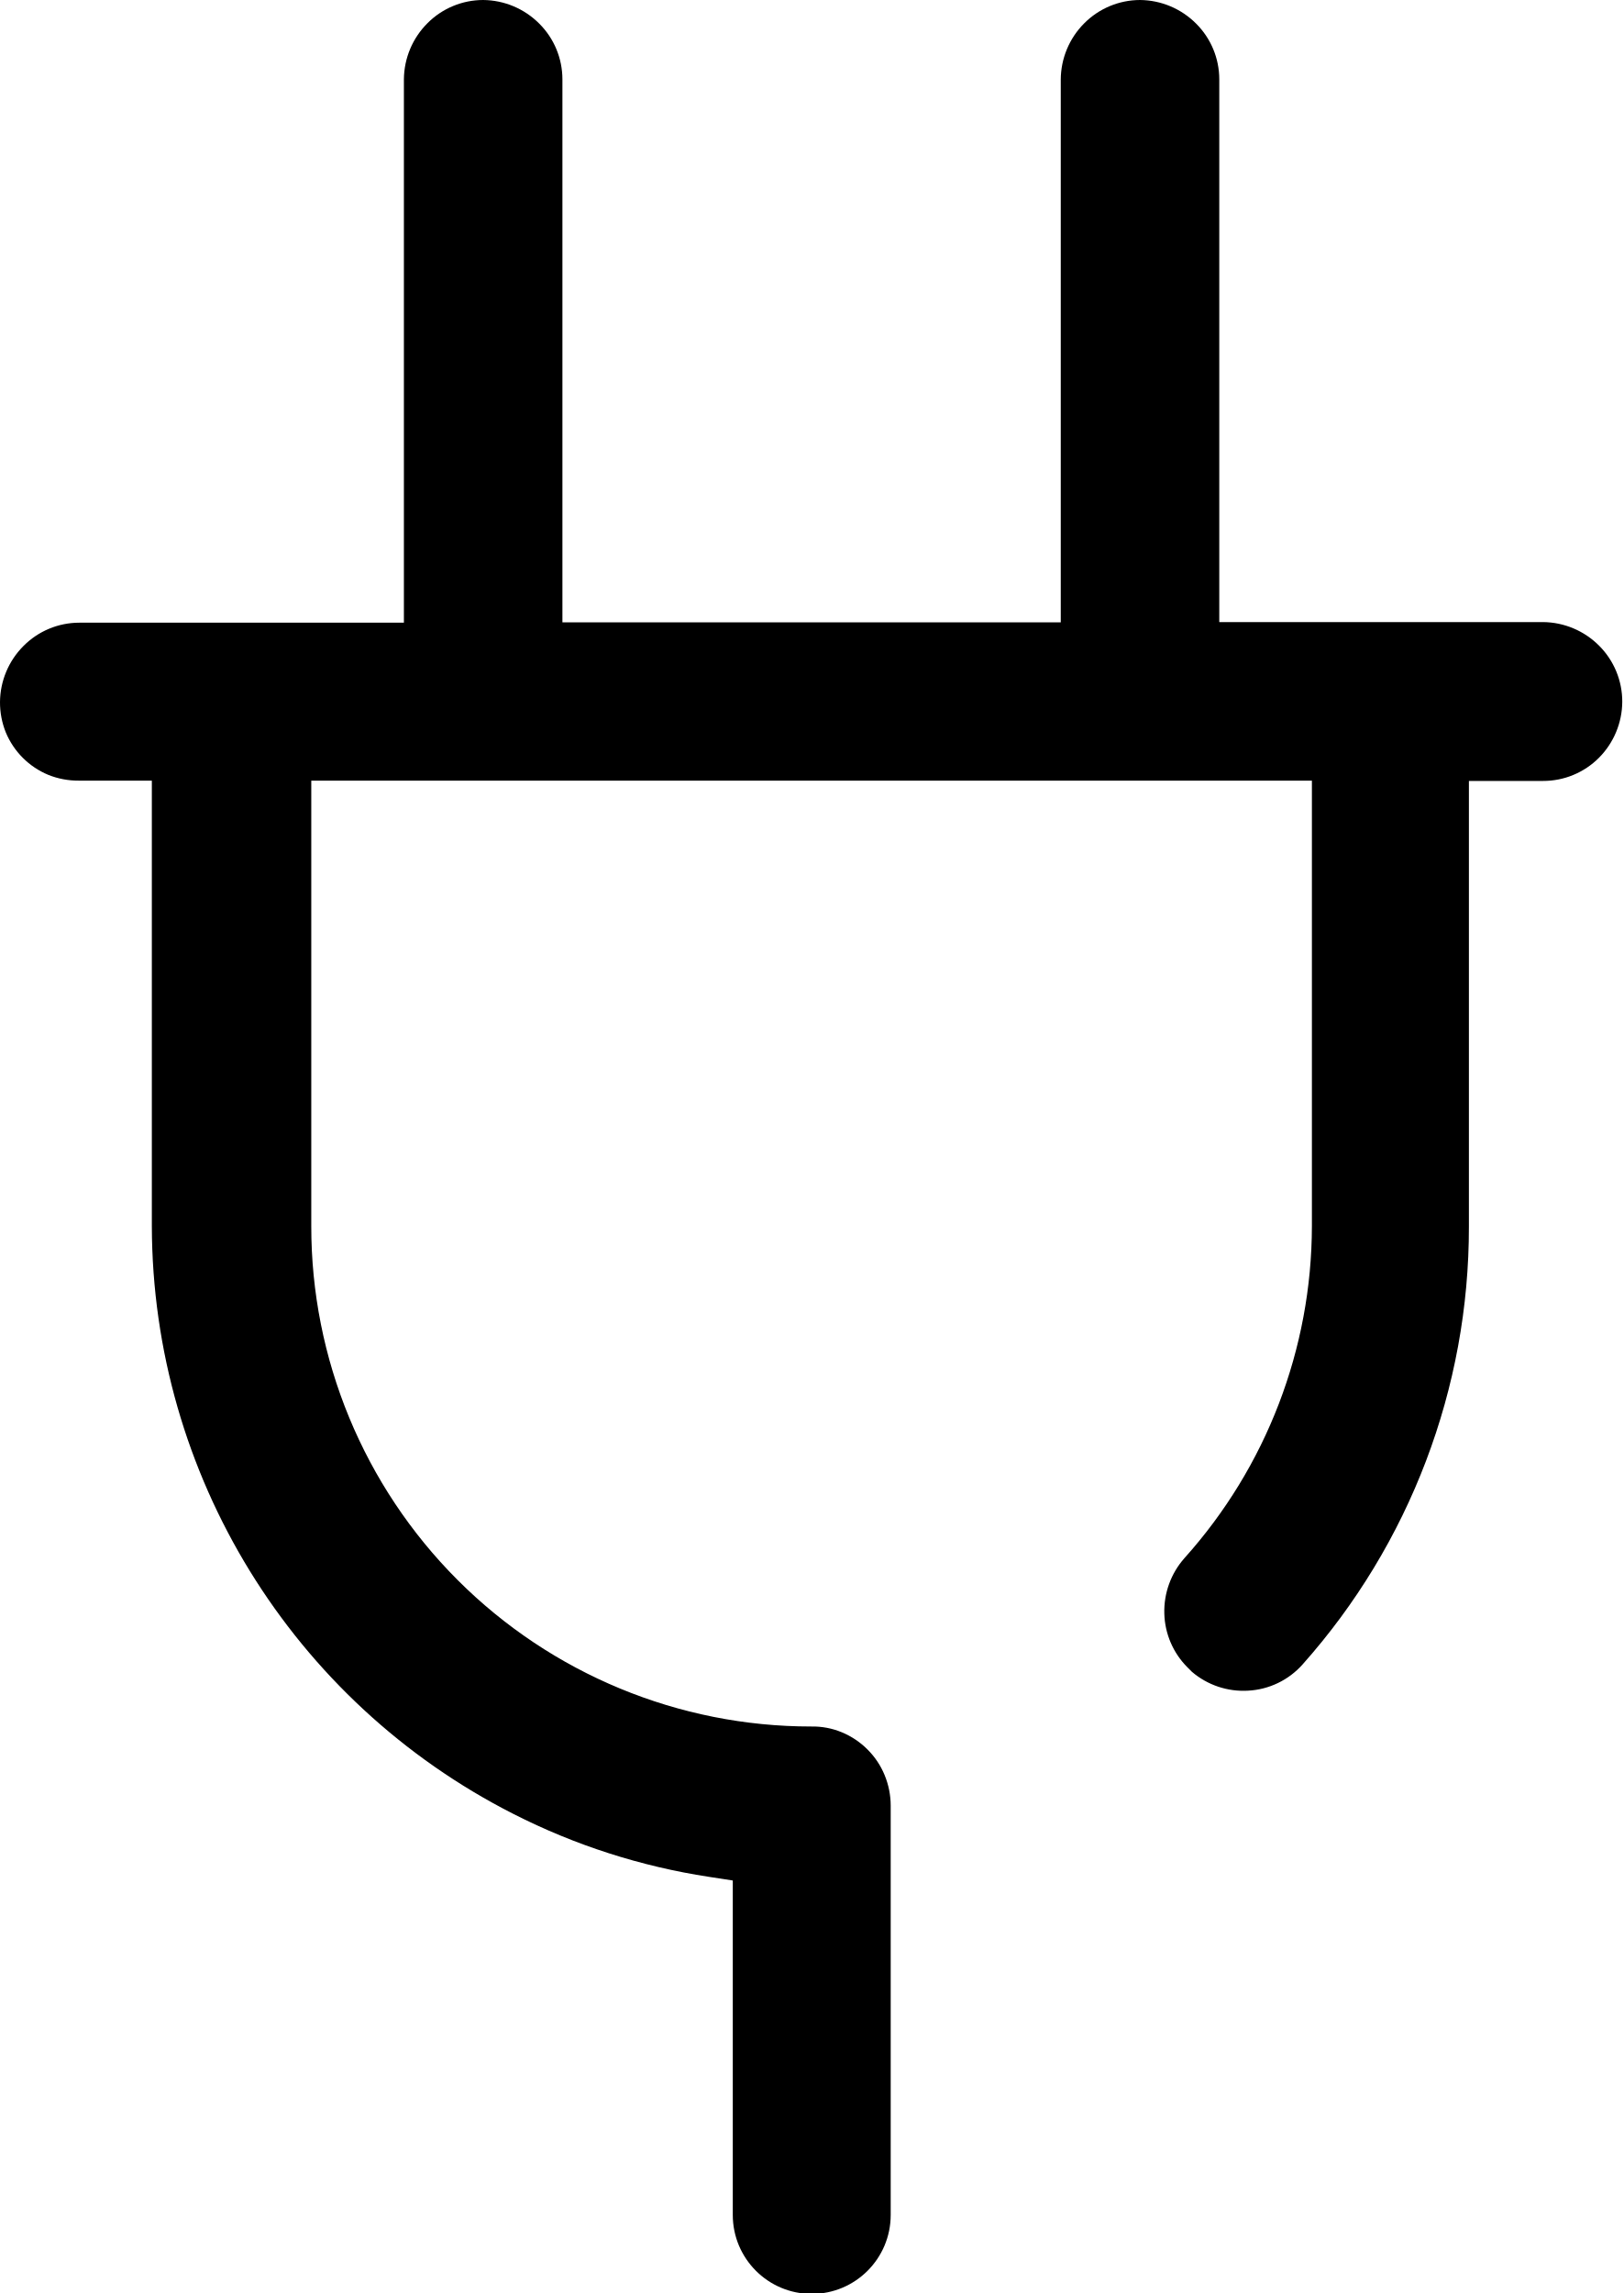
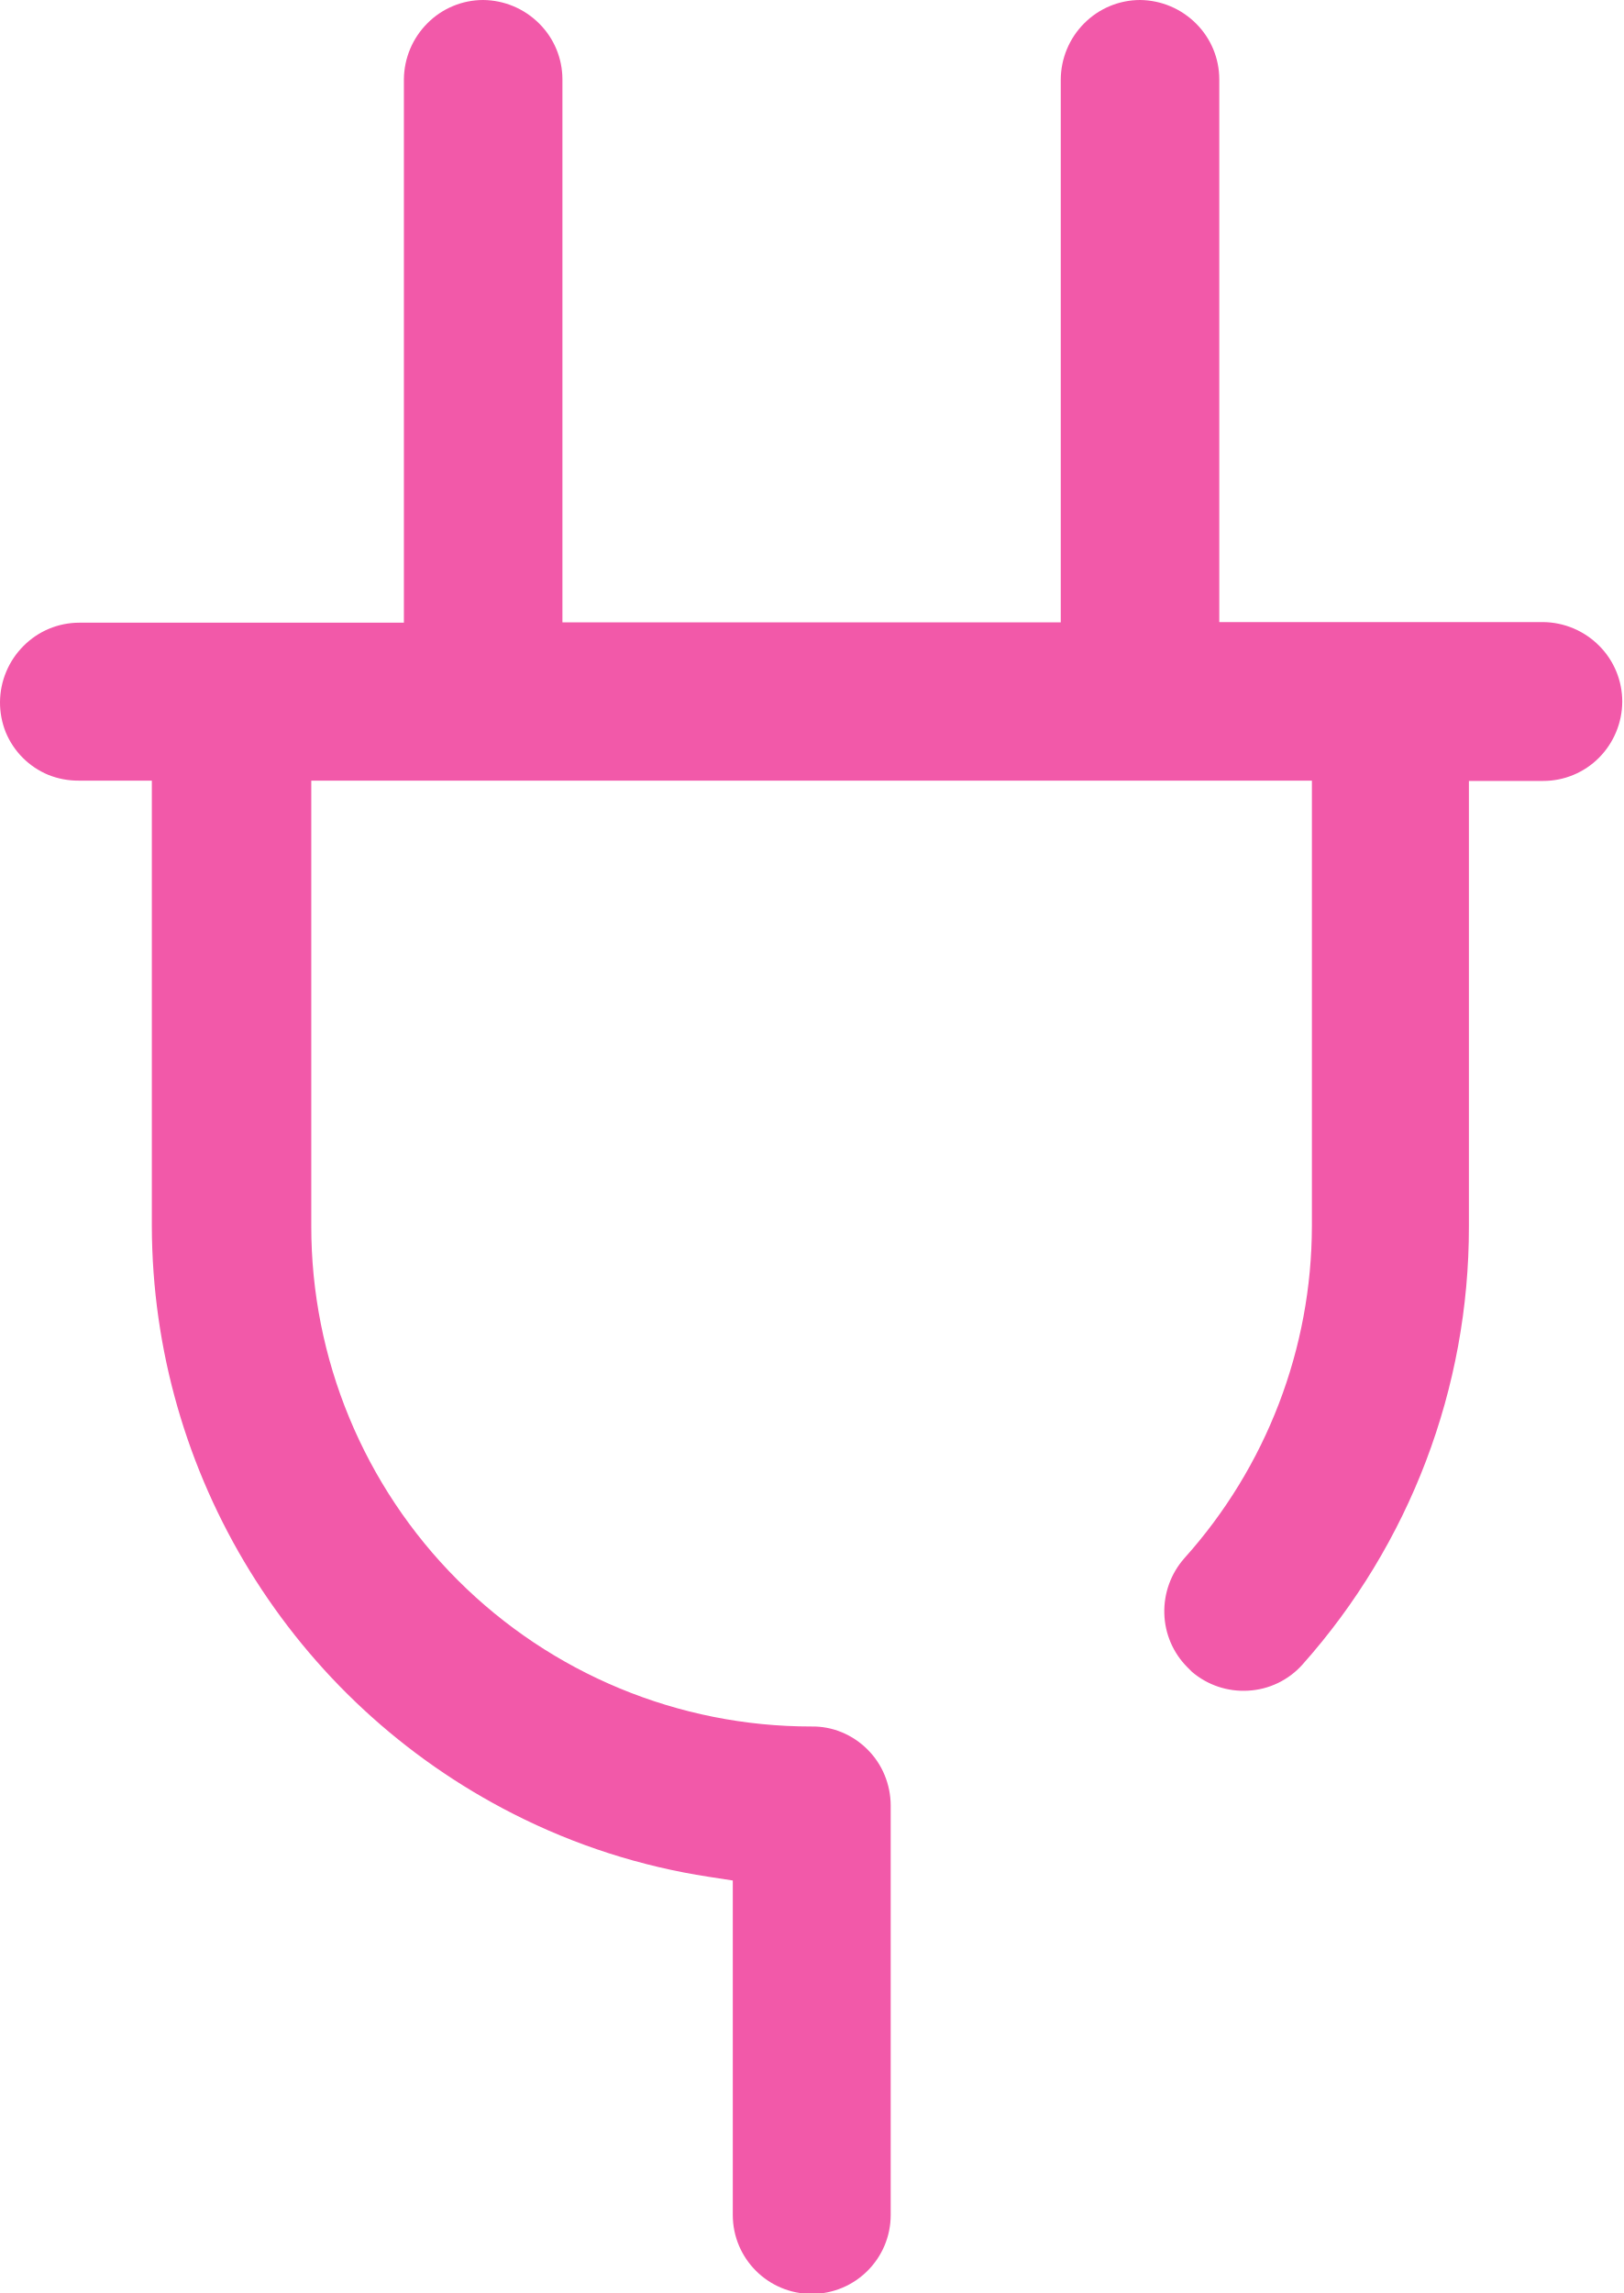
<svg xmlns="http://www.w3.org/2000/svg" viewBox="0 0 53.47 75.49">
-   <g id="Слой_2" data-name="Слой 2">
-     <g id="Слой_1-2" data-name="Слой 1">
-       <path d="M29.33,72.85V59.44a2.64,2.64,0,0,0-.2-1,2.56,2.56,0,0,0-.56-.84h0a2.6,2.6,0,0,0-.85-.57,2.49,2.49,0,0,0-1-.19h0A16.46,16.46,0,0,1,10.25,40.36V25.7H43.2V40.36h0A16.4,16.4,0,0,1,39,51.3a2.64,2.64,0,0,0-.66,1.82,2.6,2.6,0,0,0,.76,1.77l.15.15a2.61,2.61,0,0,0,1.85.62,2.58,2.58,0,0,0,1.79-.86h0a21.64,21.64,0,0,0,5.48-14.42h0V25.71h2.44a2.59,2.59,0,0,0,1.84-.76h0a2.64,2.64,0,0,0,.77-1.85h0a2.6,2.6,0,0,0-.76-1.84,2.64,2.64,0,0,0-1.85-.78H40.15V2.61h0A2.59,2.59,0,0,0,39.39.78h0A2.64,2.64,0,0,0,37.54,0h0A2.6,2.6,0,0,0,35.7.77a2.64,2.64,0,0,0-.77,1.85V20.49H18.52V2.61h0A2.59,2.59,0,0,0,17.76.78h0A2.64,2.64,0,0,0,15.91,0a2.59,2.59,0,0,0-1.83.76h0a2.64,2.64,0,0,0-.78,1.85V20.5H2.61a2.59,2.59,0,0,0-1.84.77h0A2.64,2.64,0,0,0,0,23.11H0a2.64,2.64,0,0,0,.19,1,2.59,2.59,0,0,0,1.4,1.4,2.64,2.64,0,0,0,1,.19H5V40.37H5A21.76,21.76,0,0,0,16.91,59.72a21.28,21.28,0,0,0,6.44,2.07l.78.12V72h0v.92a2.6,2.6,0,1,0,5.2,0h0v0Z" />
-     </g>
-   </g>
+   <path d="M29.33,72.85V59.44a2.64,2.64,0,0,0-.2-1,2.56,2.56,0,0,0-.56-.84h0a2.6,2.6,0,0,0-.85-.57,2.49,2.49,0,0,0-1-.19h0A16.46,16.46,0,0,1,10.25,40.36V25.7H43.2V40.36h0A16.4,16.4,0,0,1,39,51.3a2.64,2.64,0,0,0-.66,1.82,2.6,2.6,0,0,0,.76,1.77l.15.15a2.61,2.61,0,0,0,1.85.62,2.58,2.58,0,0,0,1.79-.86h0a21.64,21.64,0,0,0,5.48-14.42h0V25.71h2.44a2.59,2.59,0,0,0,1.84-.76h0a2.64,2.64,0,0,0,.77-1.85h0a2.6,2.6,0,0,0-.76-1.84,2.64,2.64,0,0,0-1.85-.78H40.15V2.61h0A2.59,2.59,0,0,0,39.39.78h0A2.64,2.64,0,0,0,37.54,0h0A2.6,2.6,0,0,0,35.7.77a2.64,2.64,0,0,0-.77,1.85V20.49H18.52V2.61h0A2.59,2.59,0,0,0,17.76.78h0A2.64,2.64,0,0,0,15.91,0a2.59,2.59,0,0,0-1.83.76h0a2.64,2.64,0,0,0-.78,1.85V20.5H2.61a2.59,2.59,0,0,0-1.84.77h0A2.64,2.64,0,0,0,0,23.11H0a2.64,2.64,0,0,0,.19,1,2.59,2.59,0,0,0,1.4,1.4,2.64,2.64,0,0,0,1,.19H5V40.37H5A21.76,21.76,0,0,0,16.91,59.72a21.28,21.28,0,0,0,6.44,2.07l.78.12V72h0v.92a2.6,2.6,0,1,0,5.2,0h0v0Z" fill="#f259a9" />
</svg>
